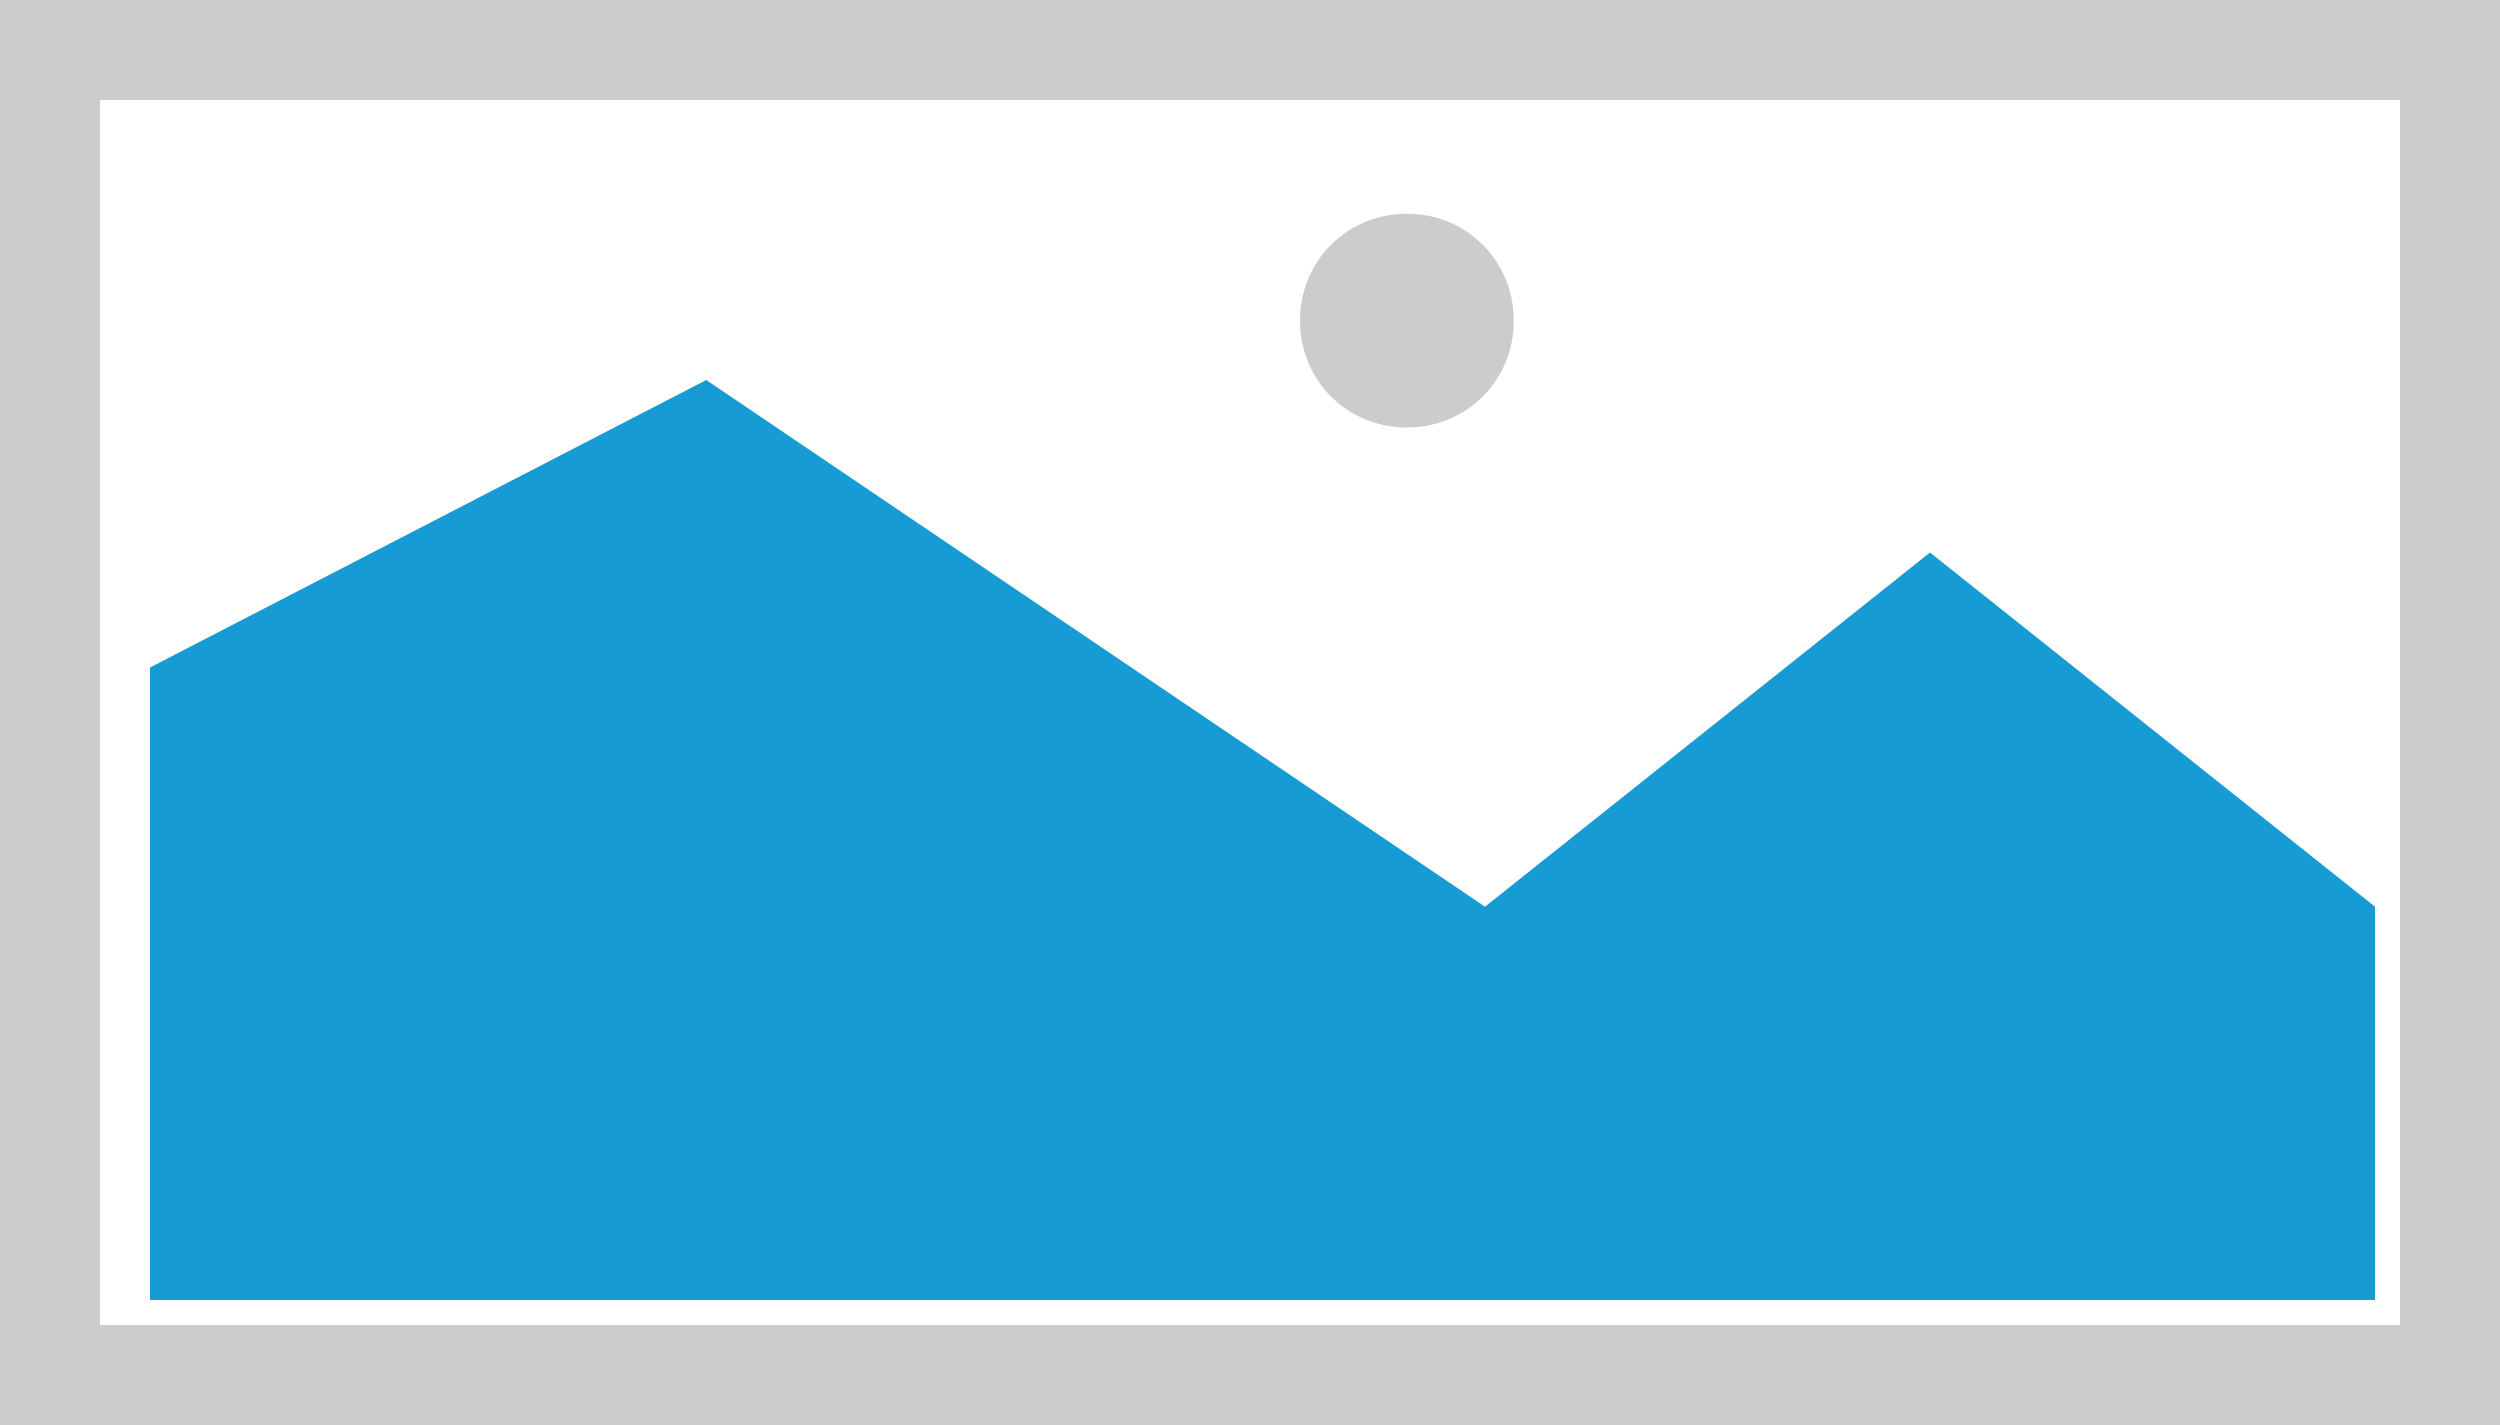
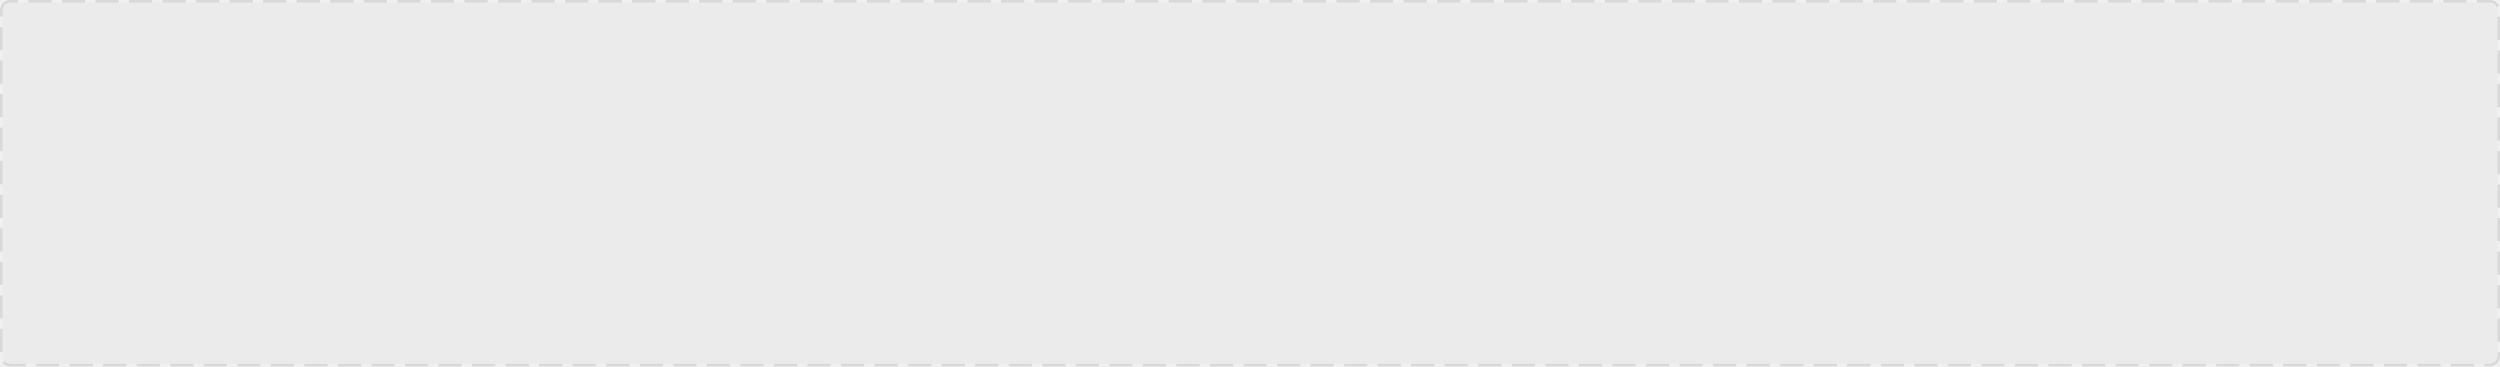
- <svg xmlns="http://www.w3.org/2000/svg" version="1.1" width="100px" height="57px">
-   <g transform="matrix(1 0 0 1 -4966 -1728 )">
-     <path d="M 4966 1728  L 5066 1728  L 5066 1785  L 4966 1785  L 4966 1728  " fill-rule="nonzero" fill="#cccccc" stroke="none" />
-     <path d="M 4970 1732  L 5062 1732  L 5062 1781  L 4970 1781  L 4970 1732  " fill-rule="nonzero" fill="#ffffff" stroke="none" />
-     <path d="M 5022.275 1745.1  C 5019.881 1745.1  5018 1743.219  5018 1740.825  C 5018 1738.431  5019.881 1736.55  5022.275 1736.55  C 5024.669 1736.55  5026.55 1738.431  5026.55 1740.825  C 5026.55 1743.219  5024.669 1745.1  5022.275 1745.1  " fill-rule="nonzero" fill="#cccccc" stroke="none" />
-     <path d="M 4972 1780  L 4972 1754.7  L 4994.25 1743.2  L 5025.4 1764.268  L 5043.2 1750.1  L 5061 1764.268  L 5061 1780  L 4972 1780  " fill-rule="nonzero" fill="#169bd5" stroke="none" />
+ <svg xmlns="http://www.w3.org/2000/svg" version="1.1" width="969px" height="142px">
+   <g transform="matrix(1 0 0 1 -4573 -2037 )">
+     <path d="M 4574 2041  A 3 3 0 0 1 4577 2038 L 5538 2038  A 3 3 0 0 1 5541 2041 L 5541 2175  A 3 3 0 0 1 5538 2178 L 4577 2178  A 3 3 0 0 1 4574 2175 L 4574 2041  Z " fill-rule="nonzero" fill="#000000" stroke="none" fill-opacity="0.02" />
+     <path d="M 4573.5 2041  A 3.5 3.5 0 0 1 4577 2037.5 L 5538 2037.5  A 3.5 3.5 0 0 1 5541.5 2041 L 5541.5 2175  A 3.5 3.5 0 0 1 5538 2178.5 L 4577 2178.5  A 3.5 3.5 0 0 1 4573.5 2175 L 4573.5 2041  Z " stroke-width="1" stroke-dasharray="9,4" stroke="#d9d9d9" fill="none" stroke-dashoffset="0.5" />
  </g>
</svg>
